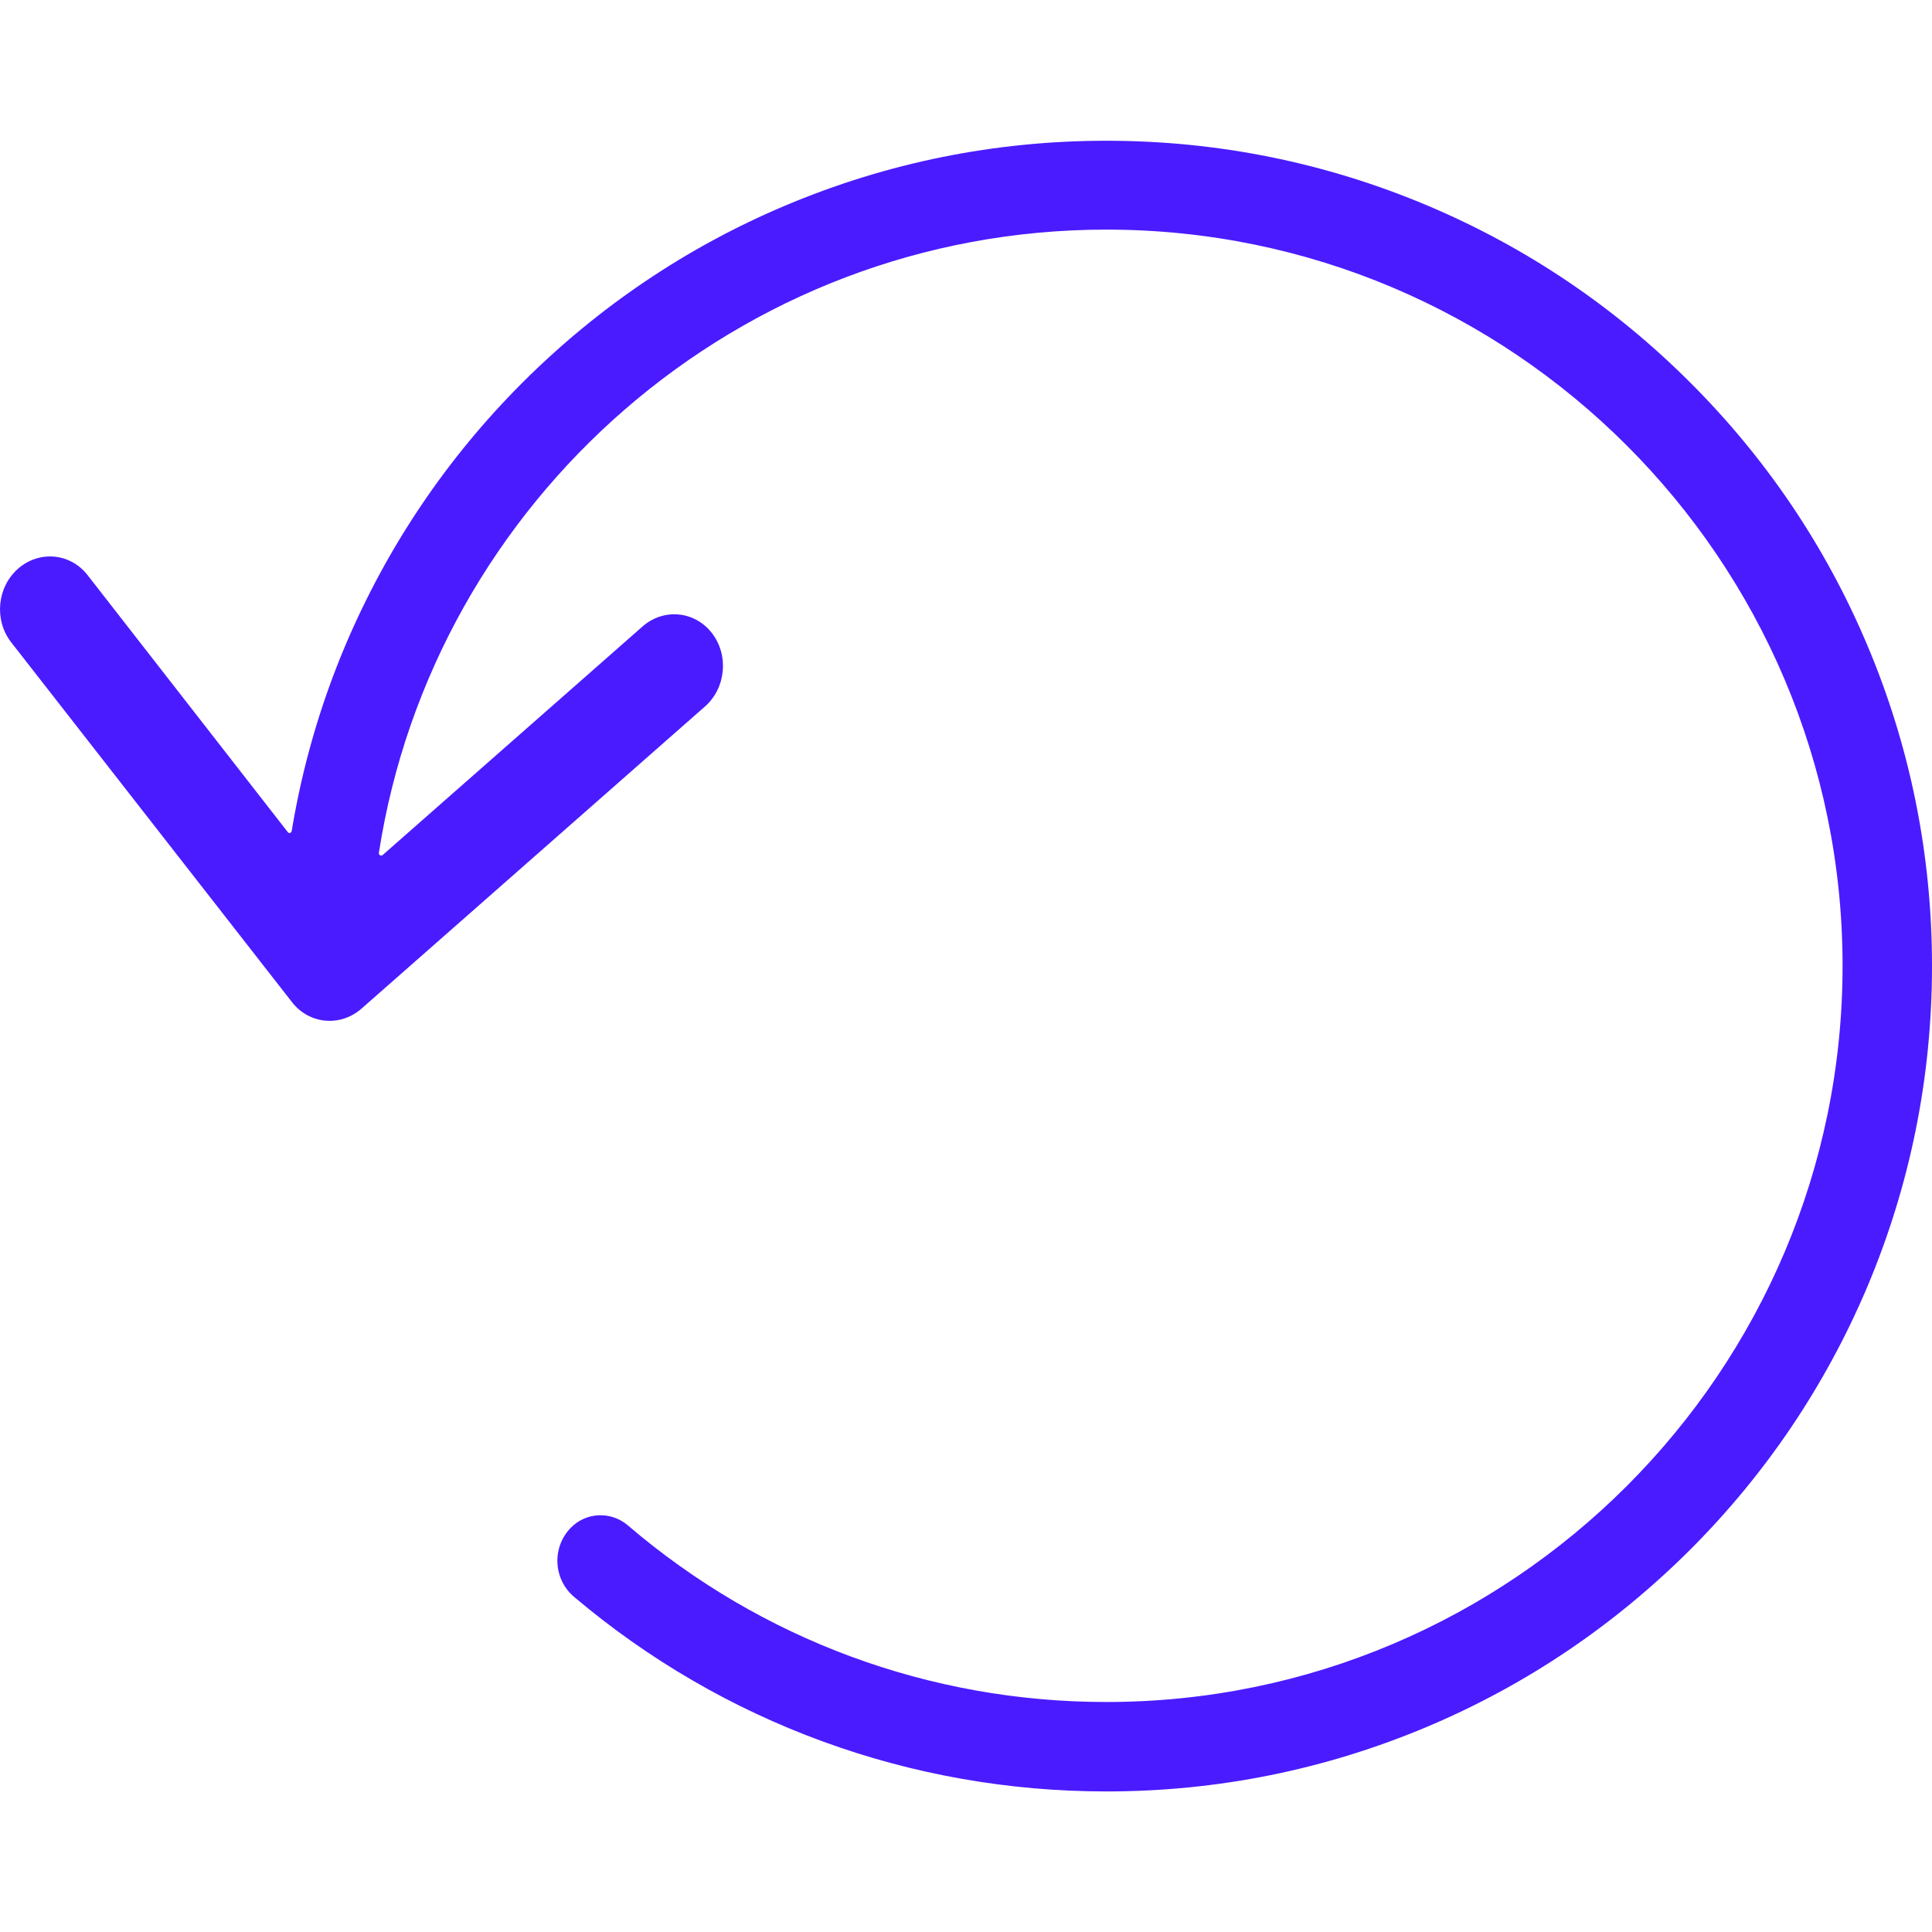
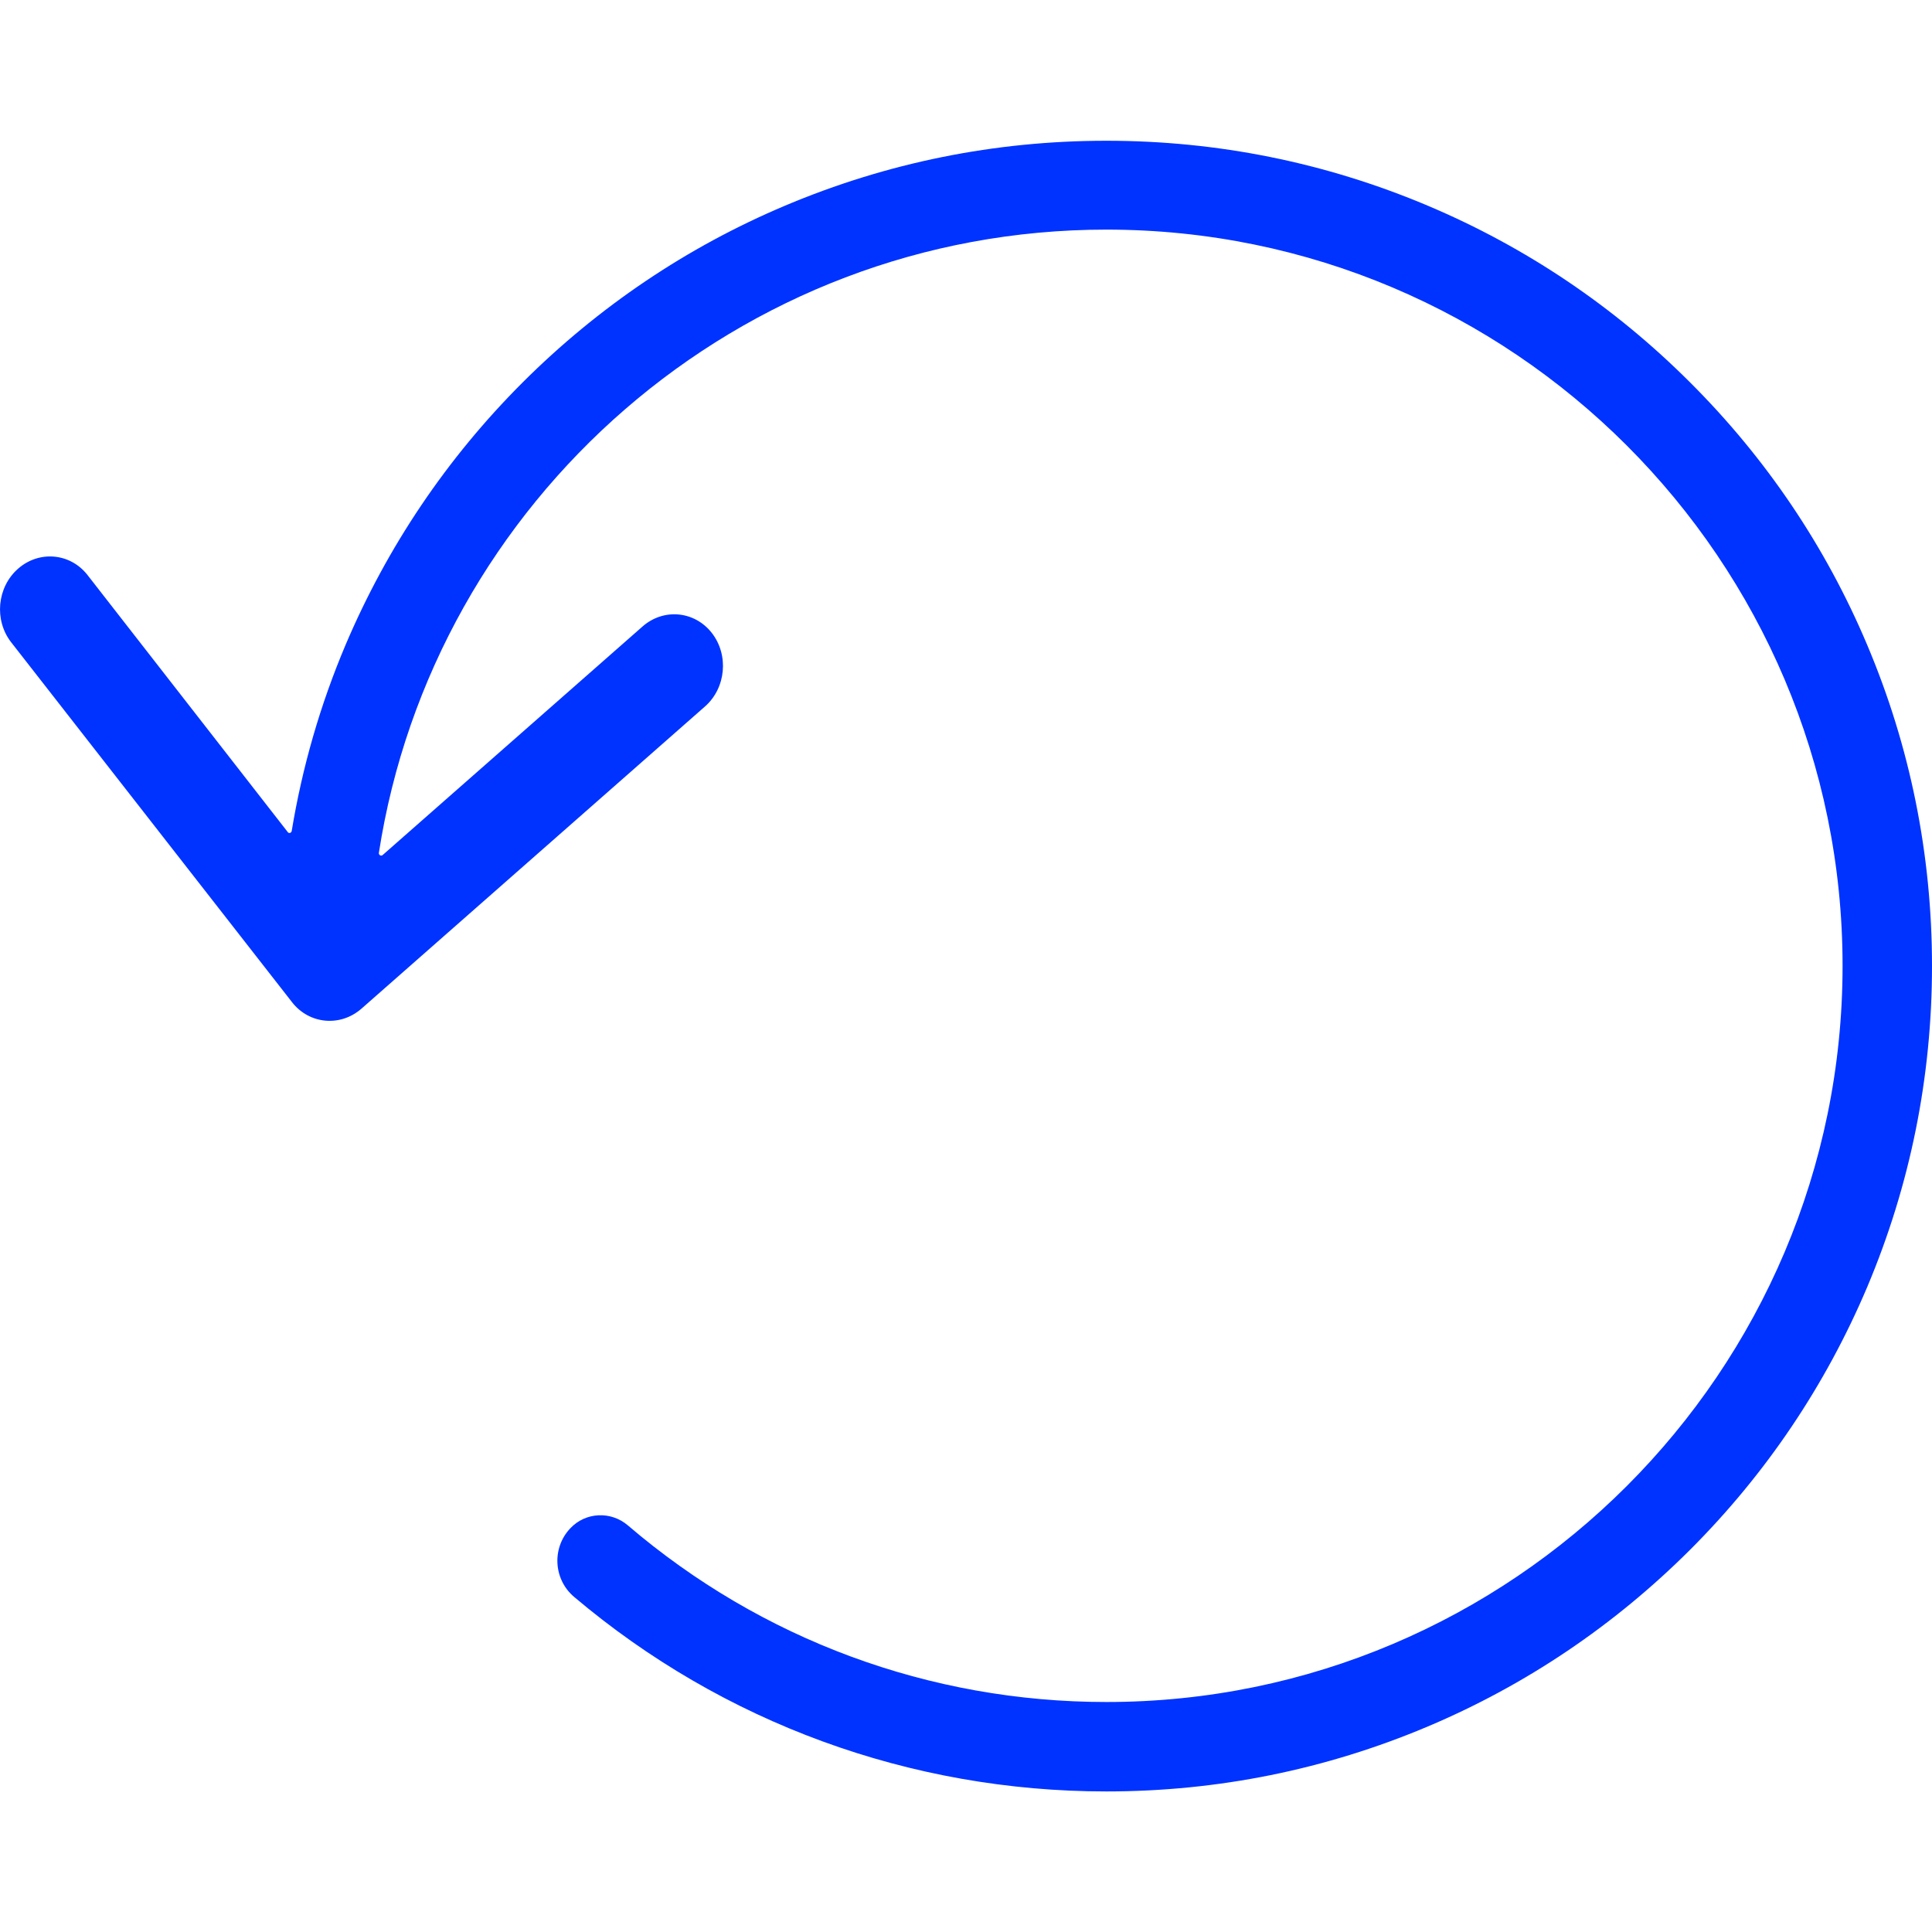
<svg xmlns="http://www.w3.org/2000/svg" version="1.1" id="icons" x="0px" y="0px" viewBox="0 0 1024 1024" style="enable-background:new 0 0 1024 1024;" xml:space="preserve">
  <style type="text/css">
- 	.st0{fill:#4a1bff;}
+ 	.st0{fill:#0033FF;}
</style>
  <path class="st0" d="M989.6,341.7c-22-52.1-53.6-98.9-93.8-139c-40.2-40.2-87-71.7-139.1-93.7c-54-22.8-111.3-34.4-170.3-34.4  c-59.1,0-116.3,11.6-170.3,34.4c-52.1,22-98.9,53.6-139.1,93.7c-40.2,40.2-71.7,87-93.8,139c-13.5,31.9-23,64.9-28.6,98.8  c-0.2,1-1.5,1.4-2.1,0.5L46.4,304.8c-9.1-11.7-25.6-13.2-36.8-3.4c-11.2,9.8-12.8,27.3-3.7,39l148.9,190.8  c9.1,11.7,25.6,13.2,36.8,3.4l182-160.1c11.2-9.8,12.8-27.3,3.7-39c-9.1-11.7-25.6-13.3-36.8-3.4L202.8,453.2c-0.8,0.7-2.1,0-2-1.1  c28.9-186.8,190.8-330.4,385.6-330.4c215.2,0,390.2,175,390.2,390.2S801.5,902.1,586.4,902.1c-93.7,0-182.9-33.1-253.6-93.6  c-9-7.7-22.4-7.1-30.5,1.5l0,0c-9.9,10.4-9,27.1,2,36.4c78.9,66.7,178.1,103.1,282.1,103.1c59.1,0,116.3-11.6,170.3-34.4  c52.1-22,98.9-53.6,139.1-93.7c40.2-40.2,71.7-87,93.8-139.1c22.8-54,34.4-111.3,34.4-170.3C1024,452.9,1012.4,395.6,989.6,341.7z" />
</svg>
